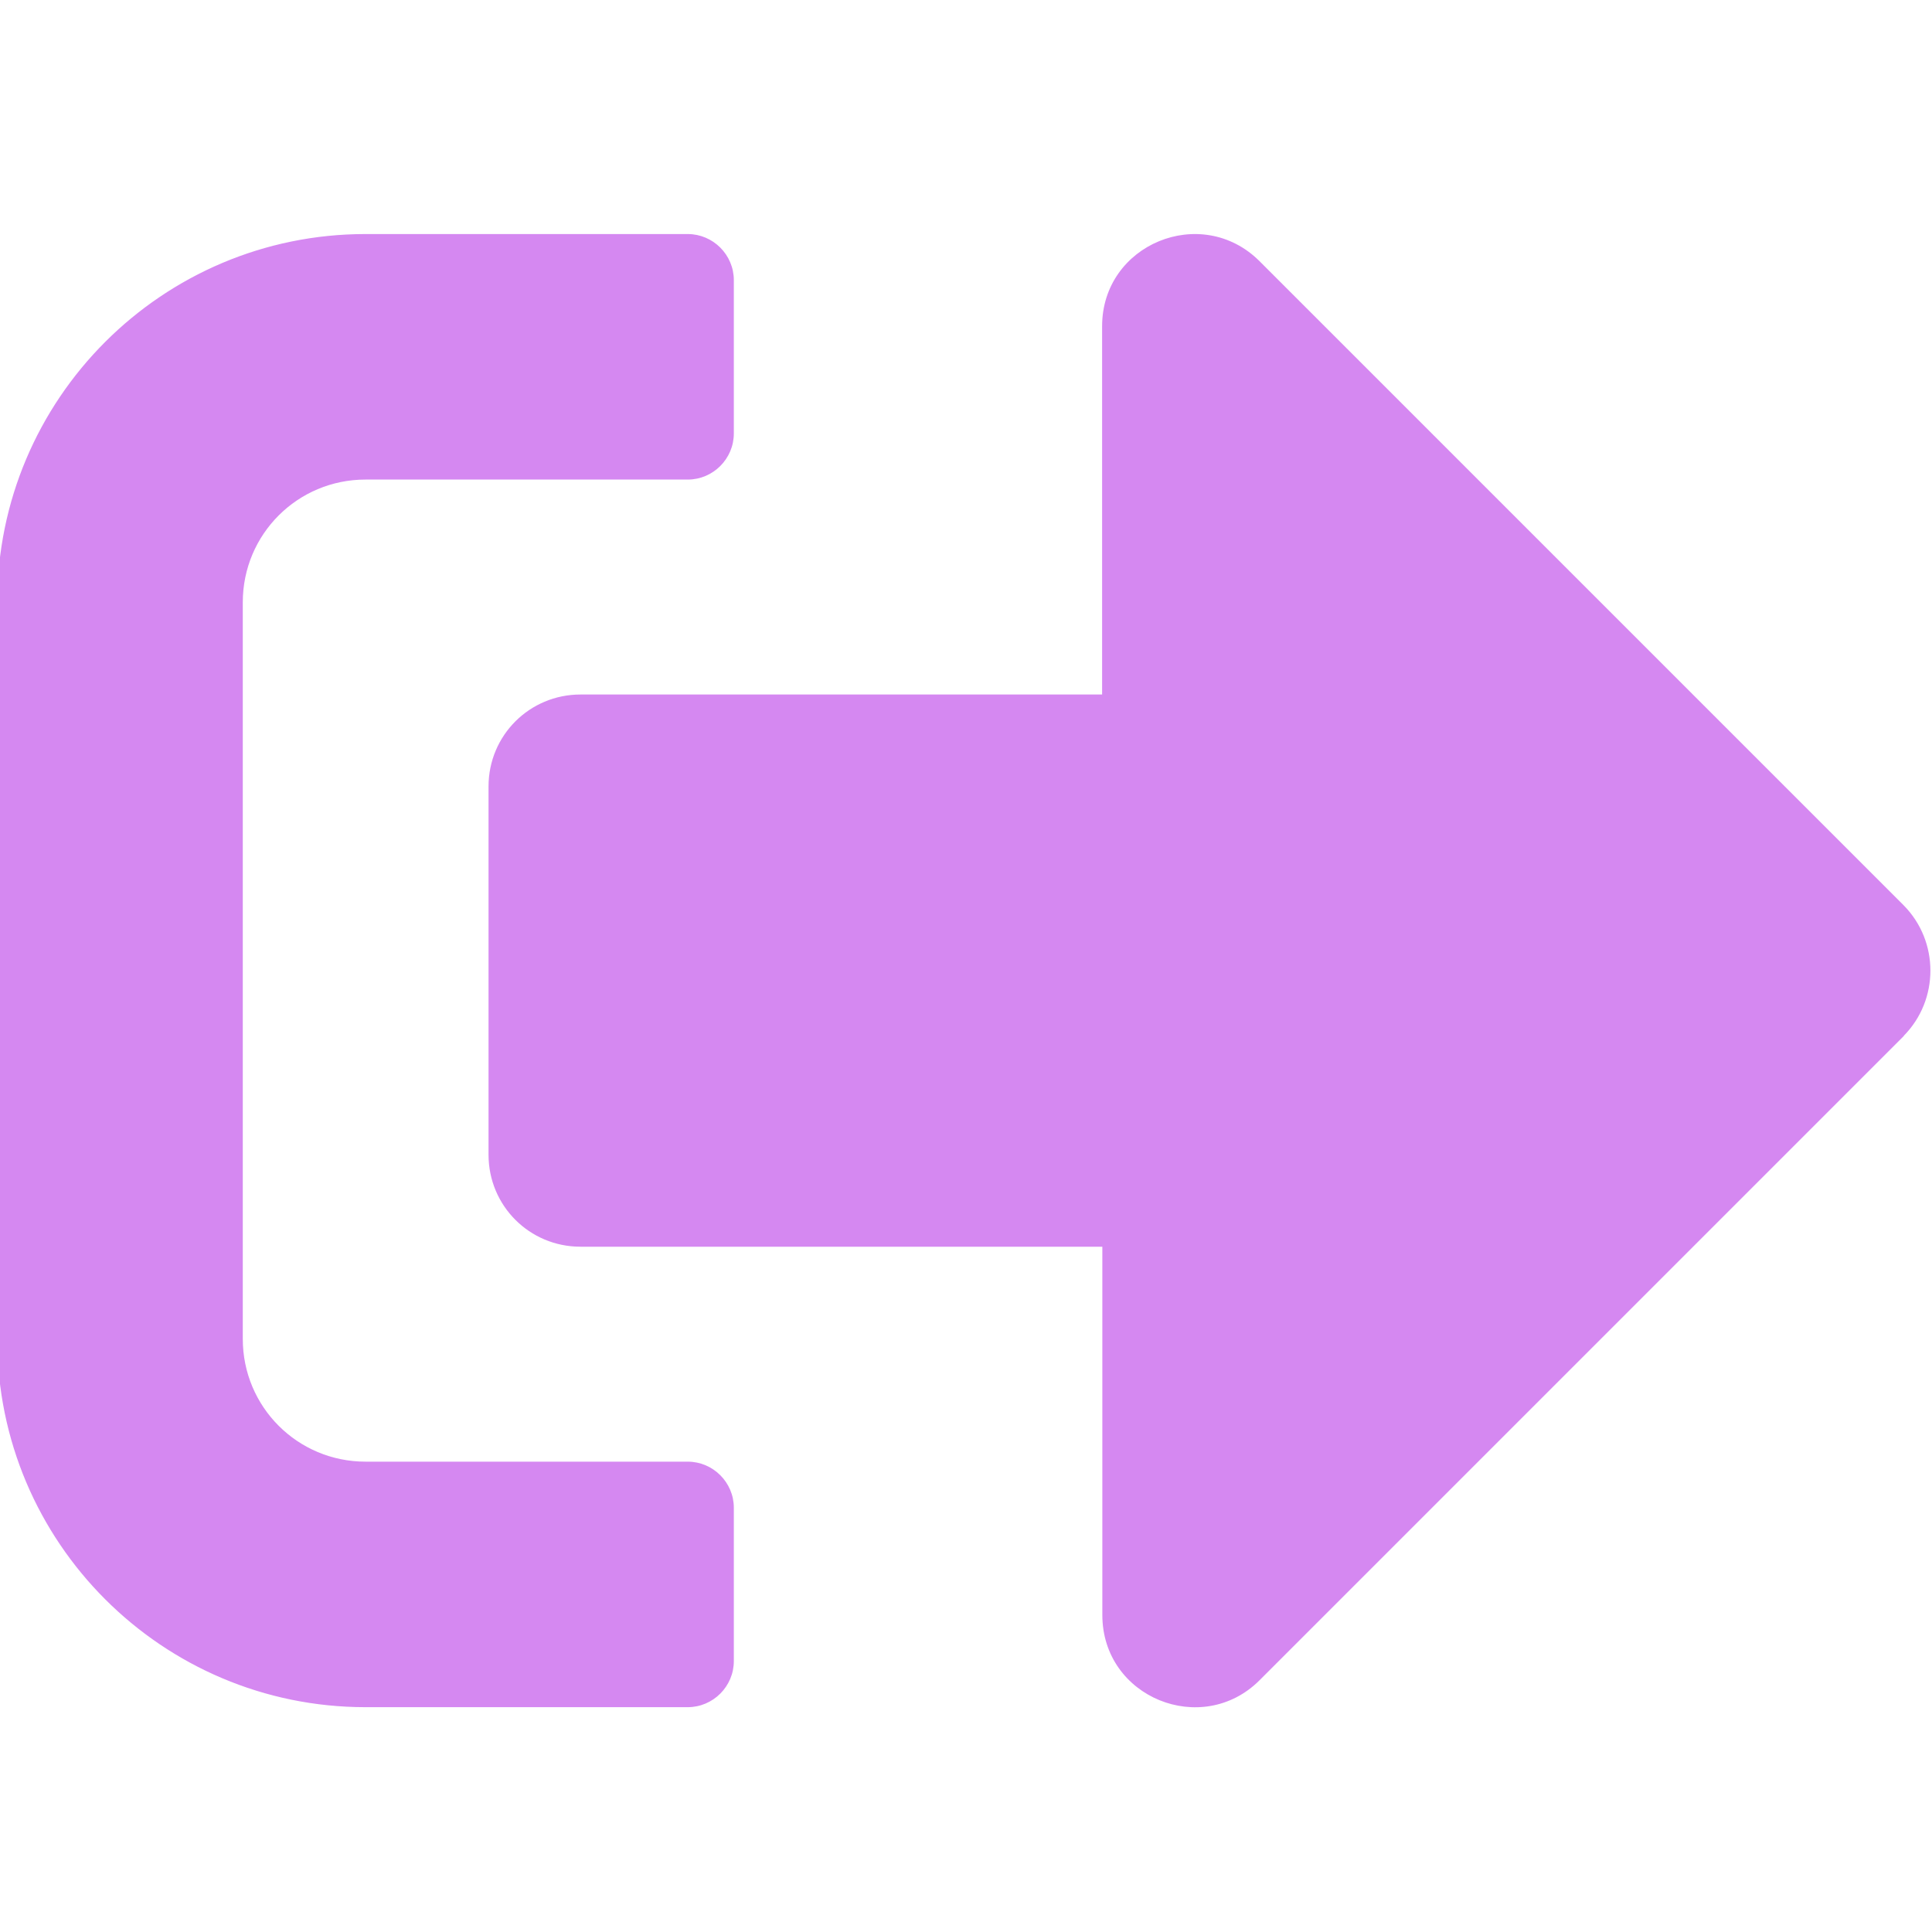
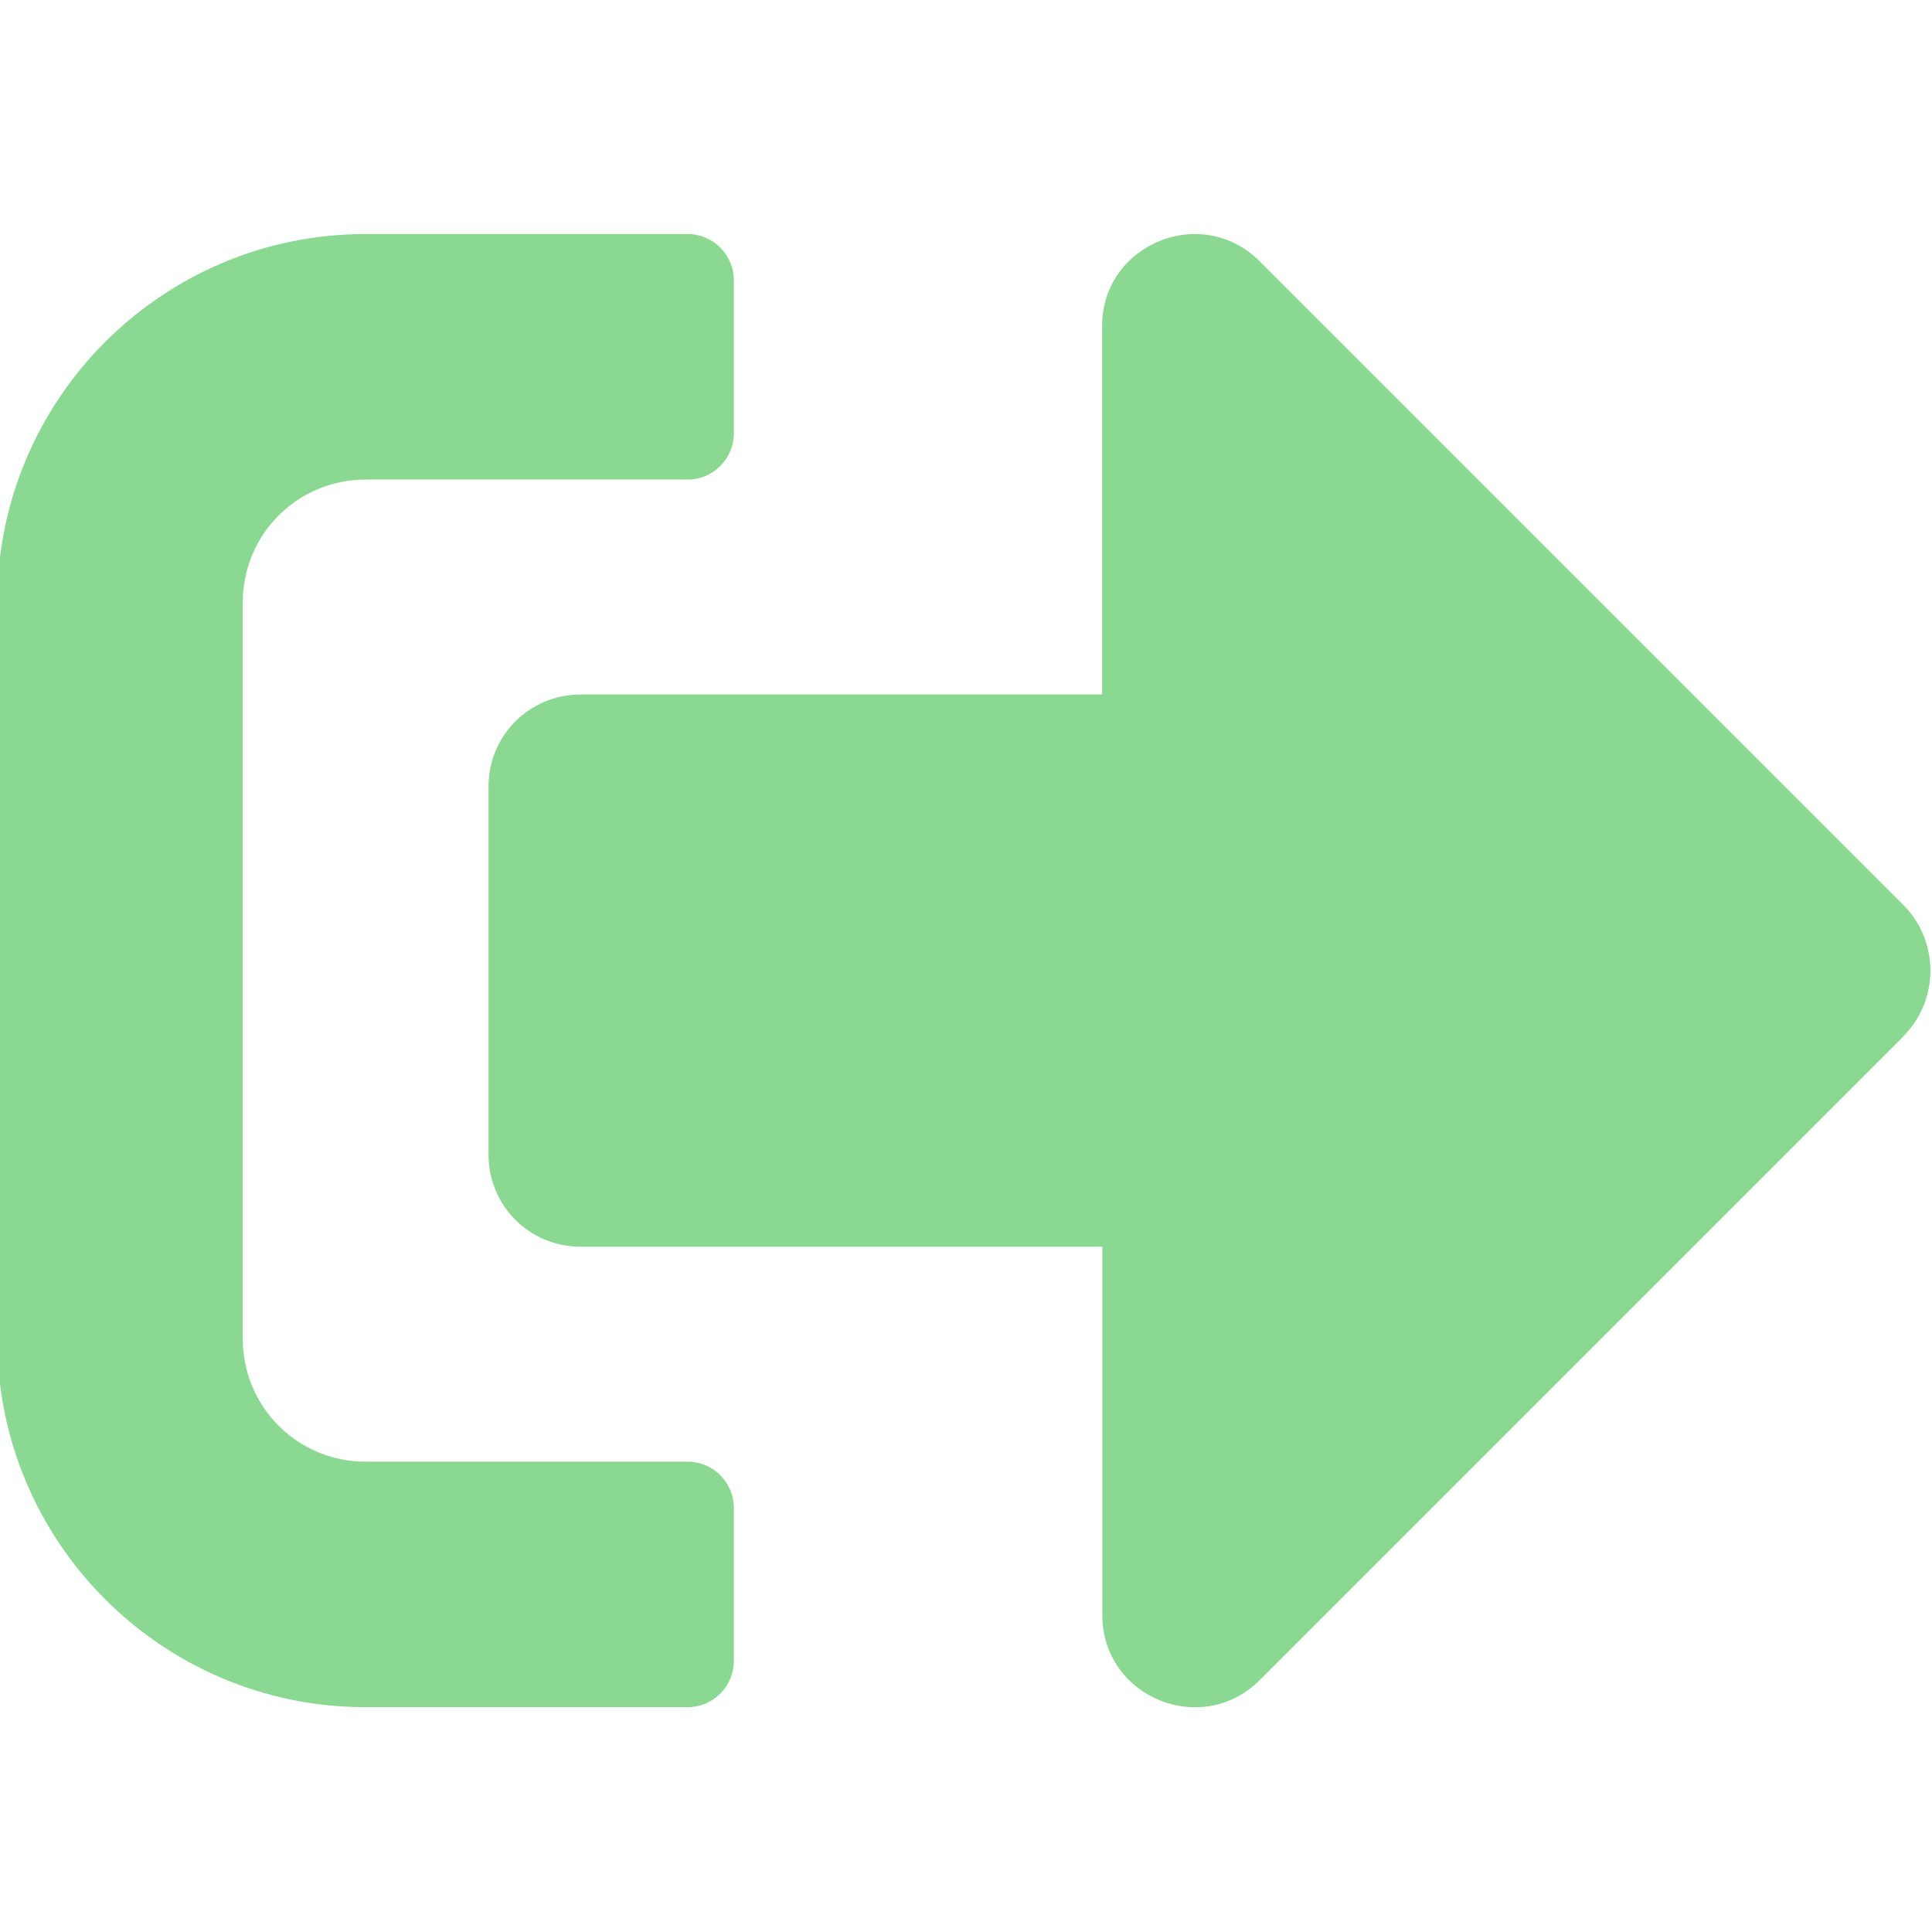
<svg xmlns="http://www.w3.org/2000/svg" width="32" height="32" viewBox="0 0 8.467 8.467" version="1.1" id="svg8">
  <defs id="defs2" />
  <g id="layer1" transform="translate(0,-288.5333)">
-     <path id="path960" d="m 8.344,293.073 -2.824,2.824 c -0.252,0.252 -0.689,0.076 -0.689,-0.286 v -1.614 H 2.544 c -0.224,0 -0.403,-0.18 -0.403,-0.403 v -1.614 c 0,-0.224 0.18,-0.403 0.403,-0.403 h 2.286 v -1.614 c 0,-0.36 0.435,-0.538 0.689,-0.286 l 2.824,2.824 c 0.156,0.158 0.156,0.414 0,0.572 z m -5.128,2.74 v -0.672 c 0,-0.111 -0.091,-0.202 -0.202,-0.202 H 1.602 c -0.298,0 -0.538,-0.24 -0.538,-0.538 v -3.228 c 0,-0.298 0.24,-0.538 0.538,-0.538 h 1.412 c 0.111,0 0.202,-0.091 0.202,-0.202 v -0.672 c 0,-0.111 -0.091,-0.202 -0.202,-0.202 H 1.602 c -0.891,0 -1.614,0.723 -1.614,1.614 v 3.228 c 0,0.891 0.723,1.614 1.614,1.614 h 1.412 c 0.111,0 0.202,-0.091 0.202,-0.202 z" style="stroke-width:0.017;fill:#d588f1;fill-opacity:1" />
+     <path id="path960" d="m 8.344,293.073 -2.824,2.824 c -0.252,0.252 -0.689,0.076 -0.689,-0.286 v -1.614 H 2.544 c -0.224,0 -0.403,-0.18 -0.403,-0.403 v -1.614 c 0,-0.224 0.18,-0.403 0.403,-0.403 h 2.286 v -1.614 c 0,-0.36 0.435,-0.538 0.689,-0.286 l 2.824,2.824 c 0.156,0.158 0.156,0.414 0,0.572 z m -5.128,2.74 v -0.672 c 0,-0.111 -0.091,-0.202 -0.202,-0.202 H 1.602 c -0.298,0 -0.538,-0.24 -0.538,-0.538 v -3.228 c 0,-0.298 0.24,-0.538 0.538,-0.538 h 1.412 c 0.111,0 0.202,-0.091 0.202,-0.202 v -0.672 c 0,-0.111 -0.091,-0.202 -0.202,-0.202 H 1.602 c -0.891,0 -1.614,0.723 -1.614,1.614 v 3.228 c 0,0.891 0.723,1.614 1.614,1.614 h 1.412 c 0.111,0 0.202,-0.091 0.202,-0.202 z" style="fill:#8ad891;fill-opacity:1;stroke-width:0.017" />
  </g>
</svg>
